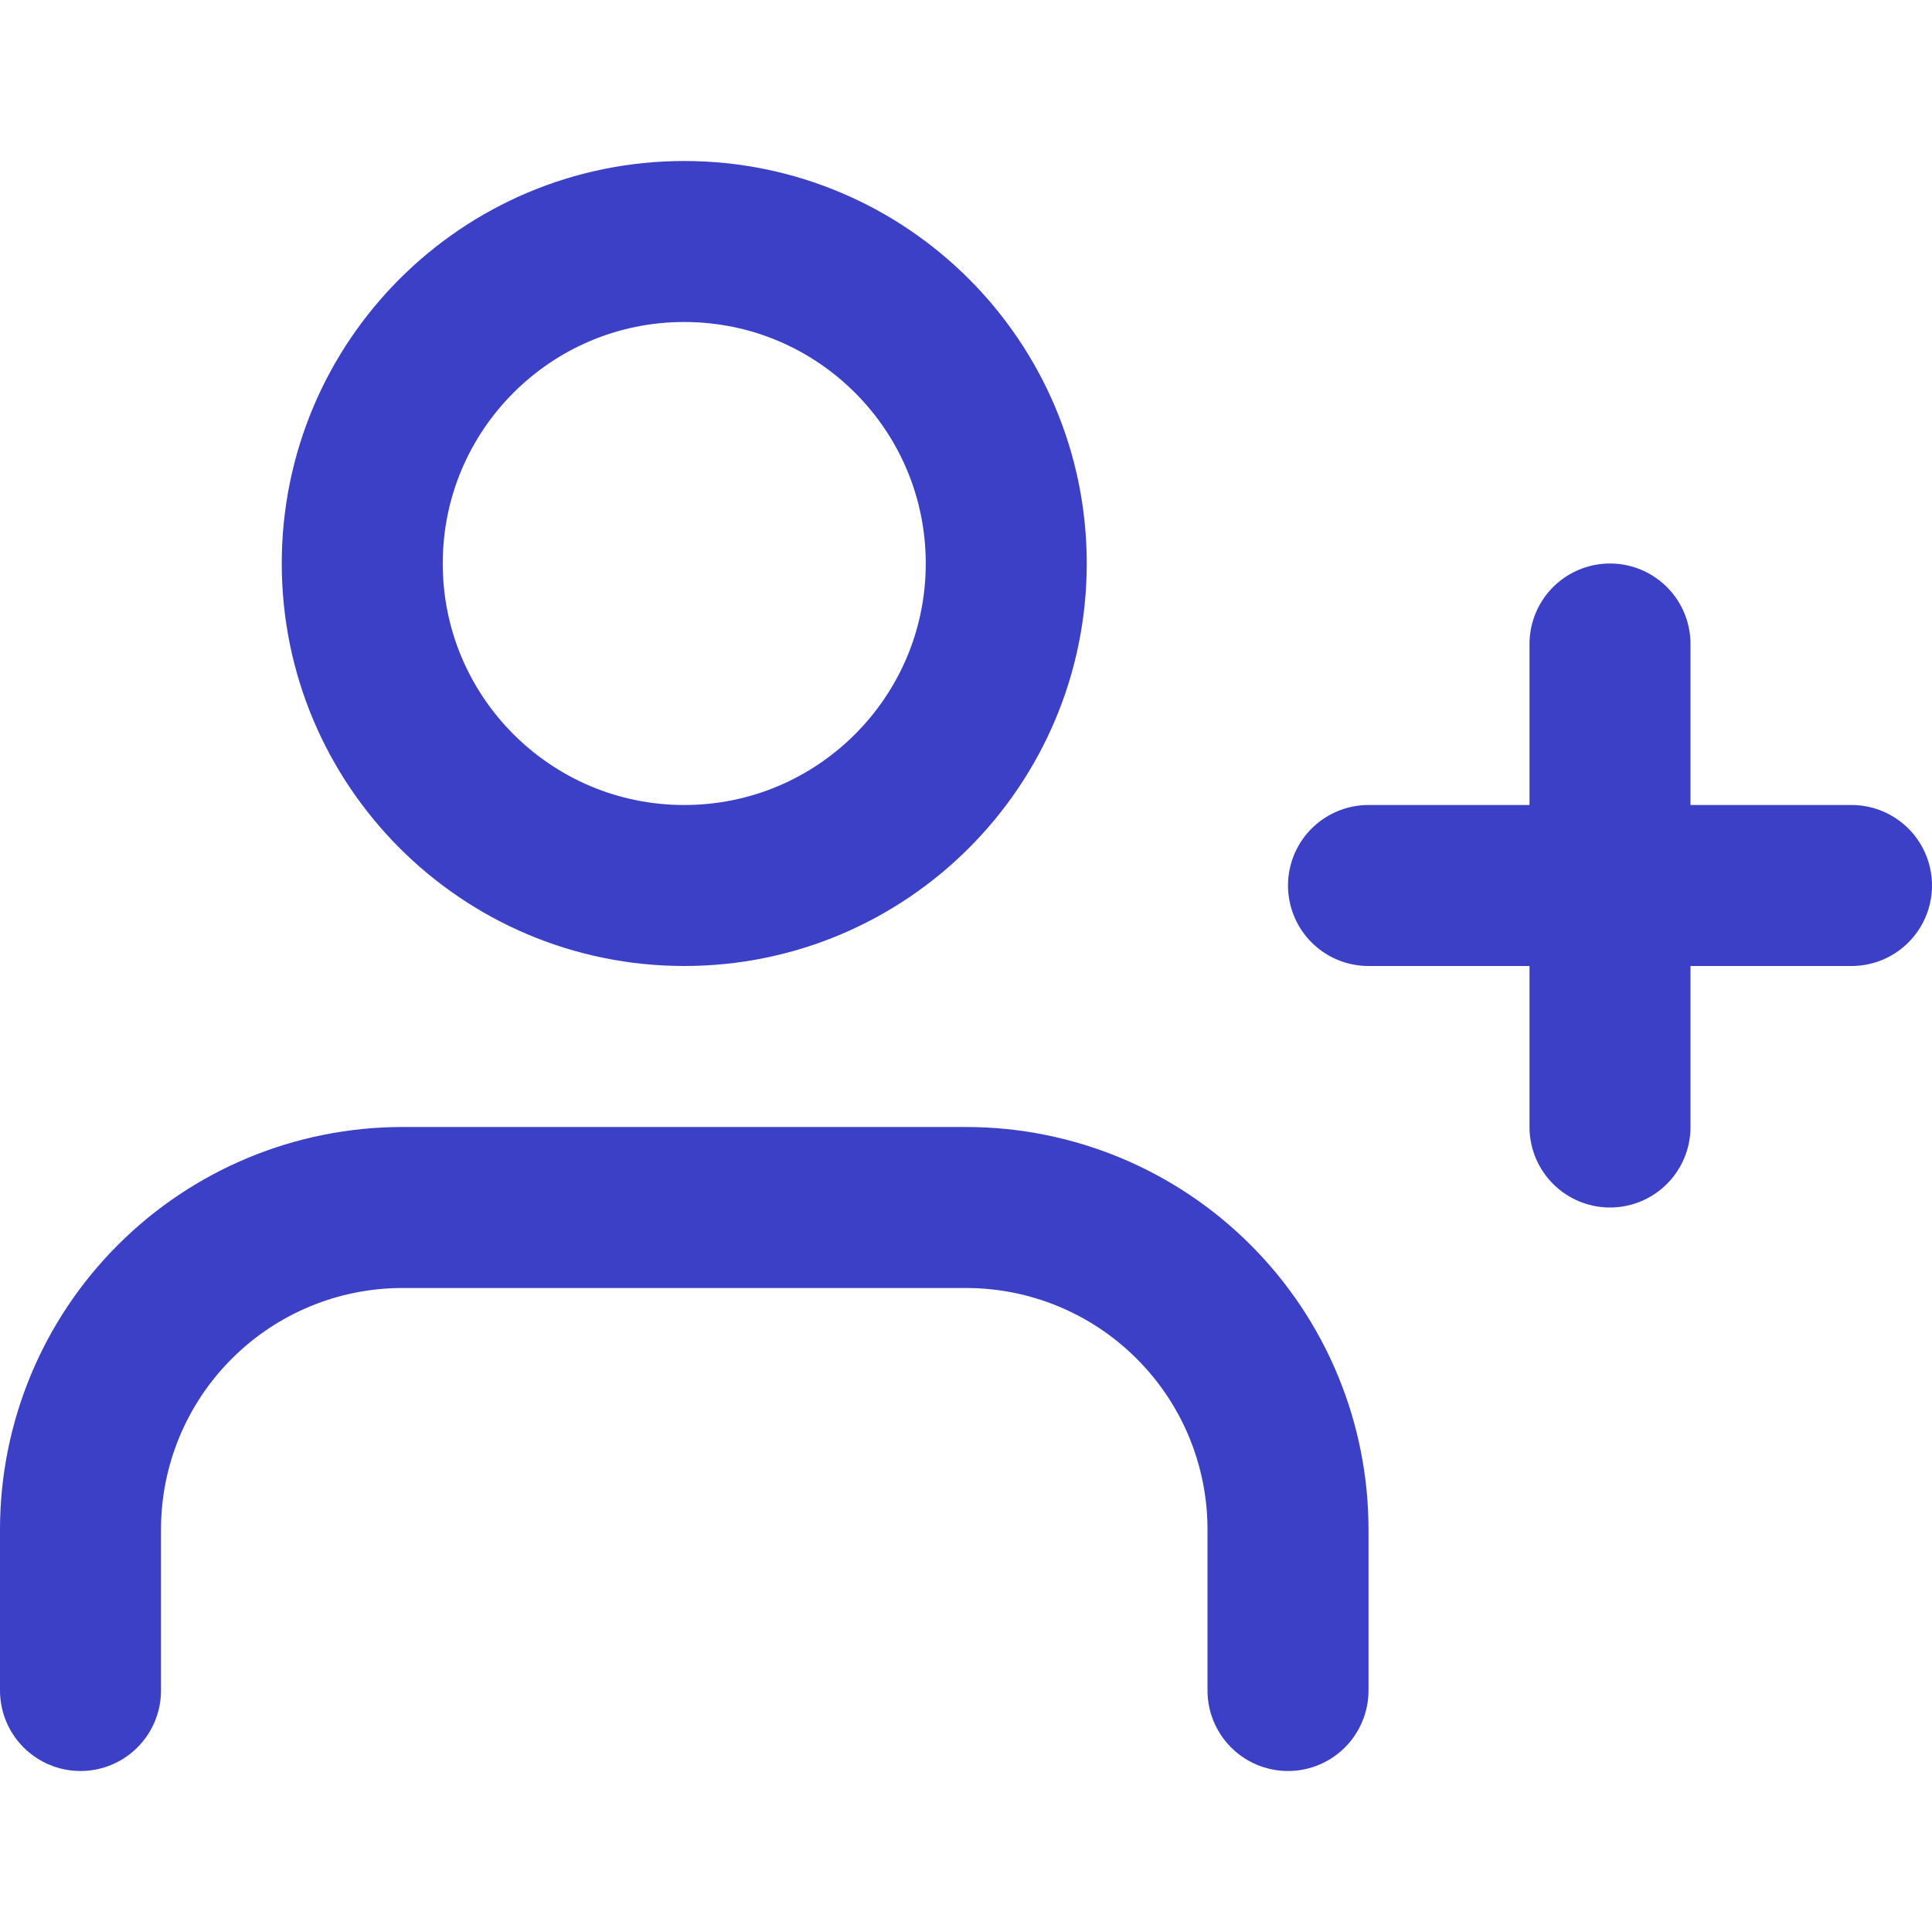
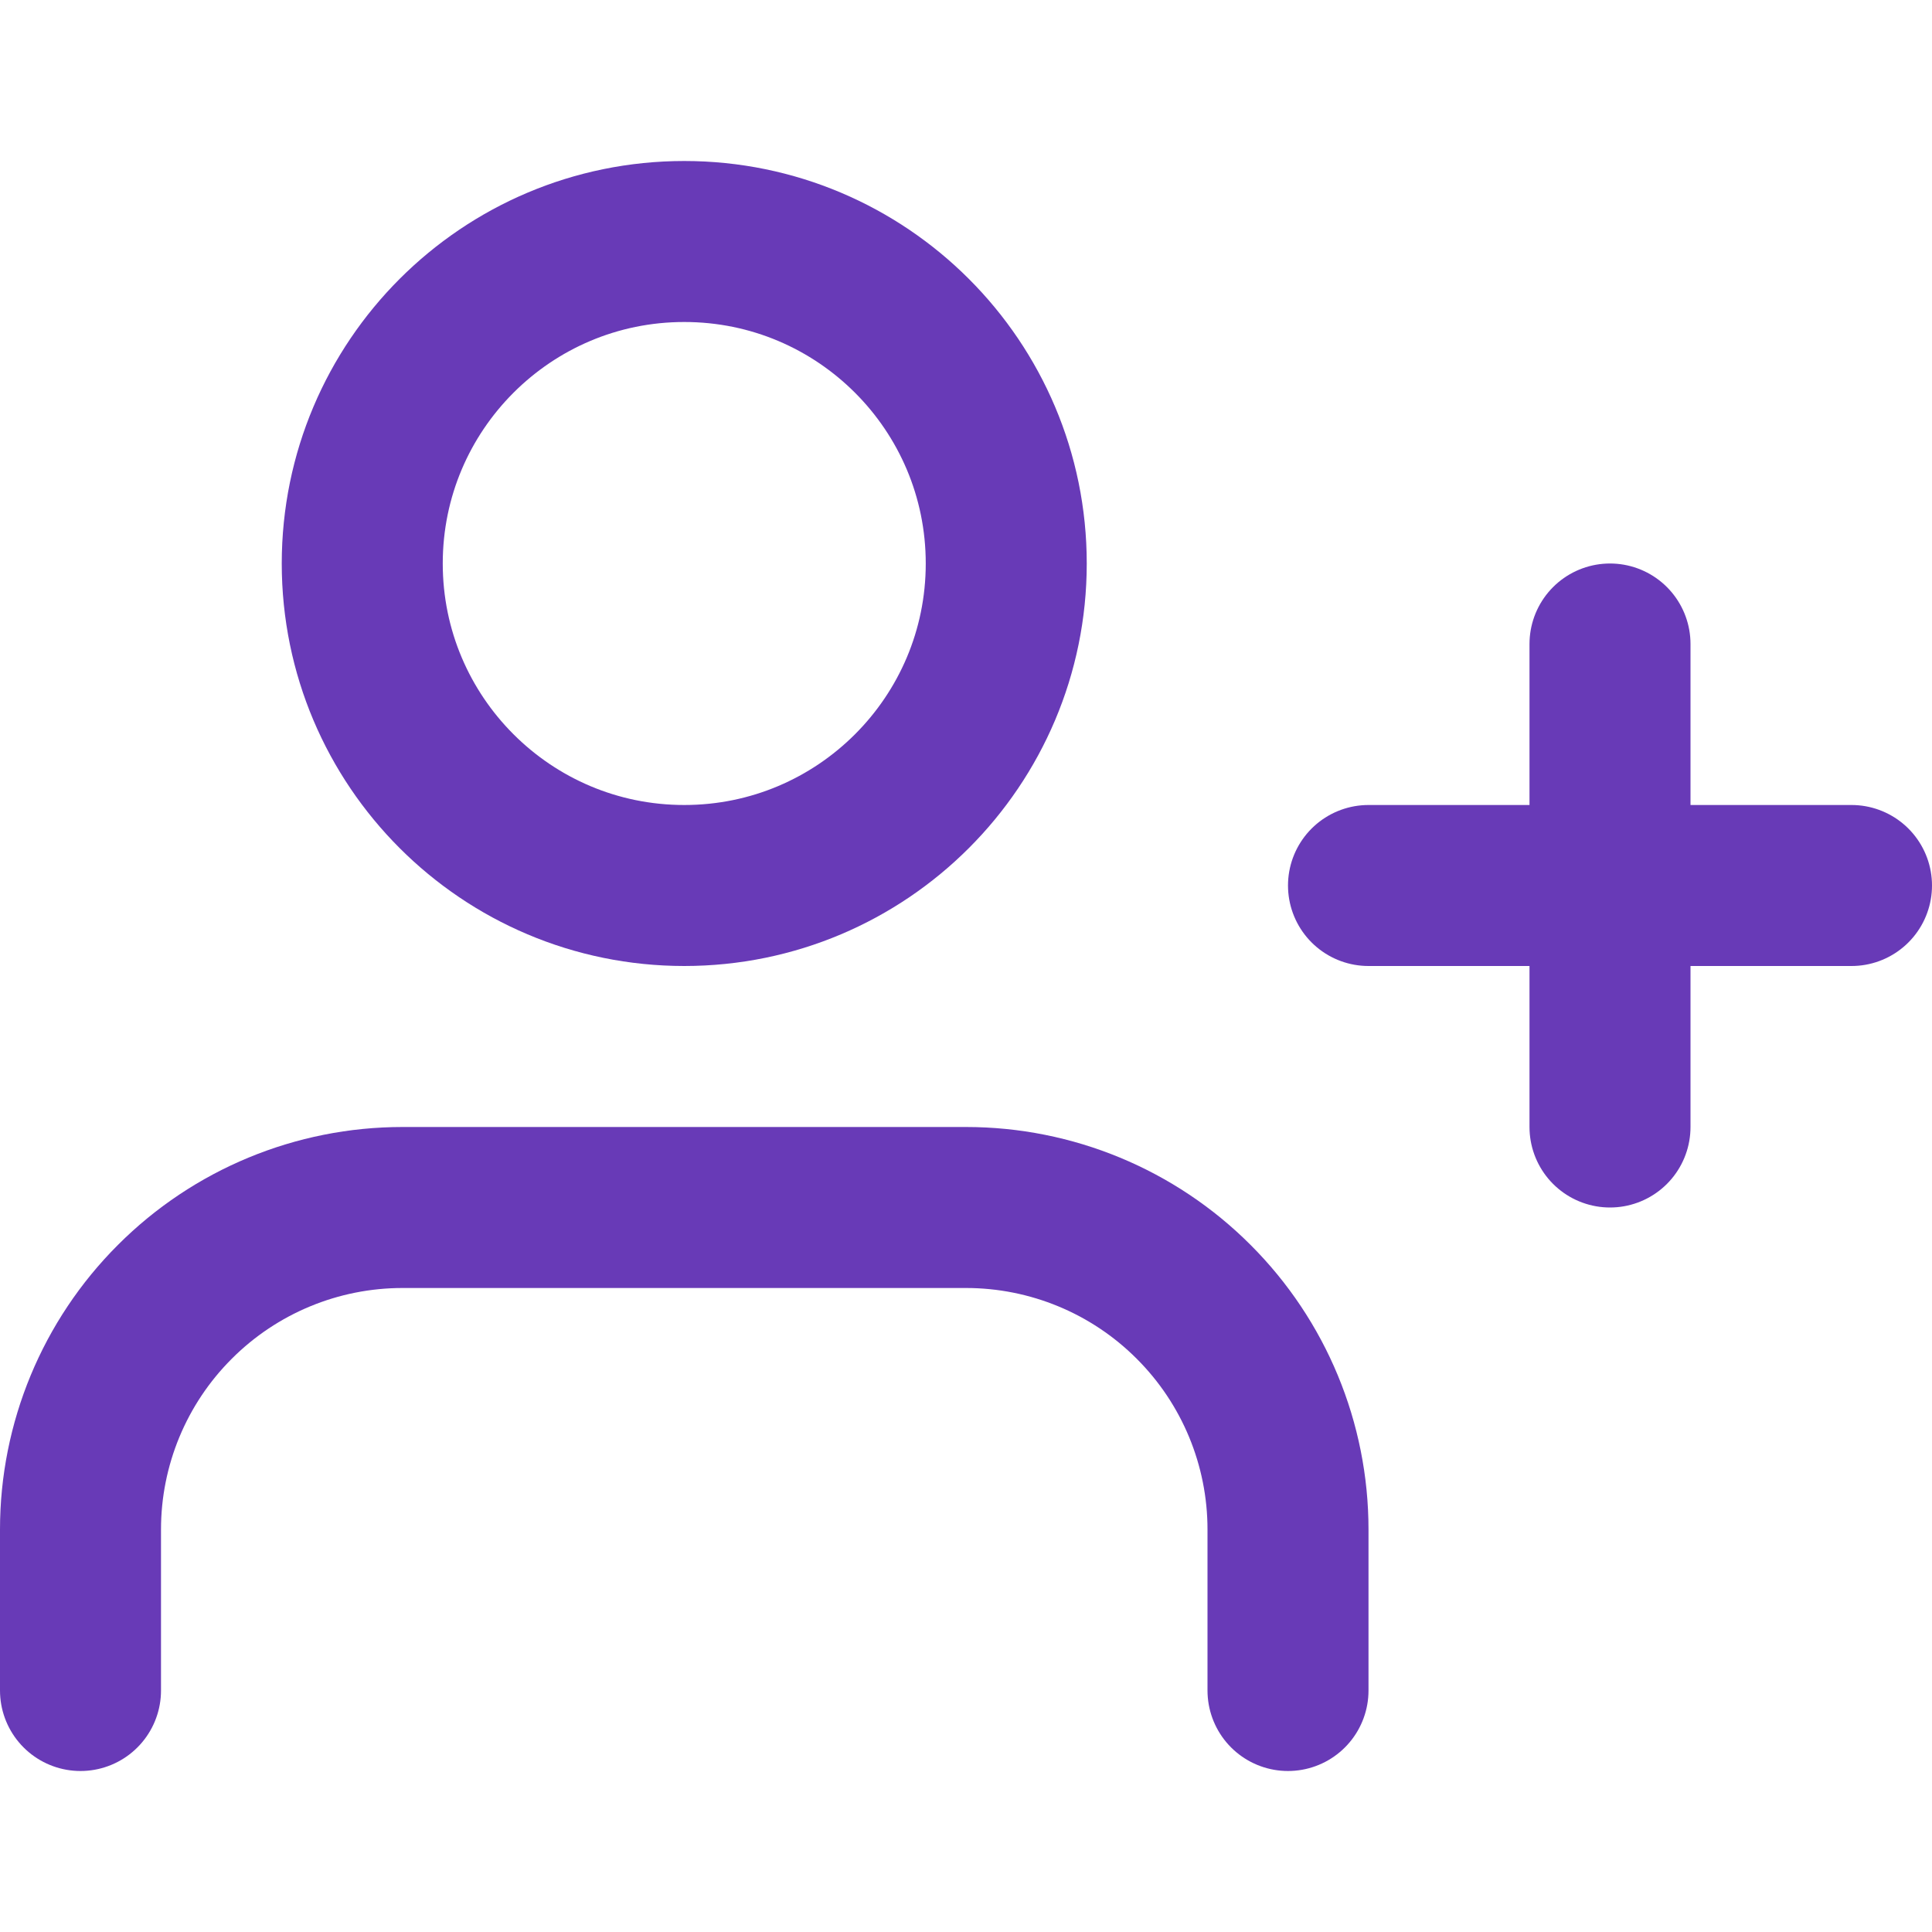
<svg xmlns="http://www.w3.org/2000/svg" width="24" height="24" viewBox="0 0 24 24" fill="none">
-   <path d="M16 21V19C16 17.939 15.579 16.922 14.828 16.172C14.078 15.421 13.061 15 12 15H5C3.939 15 2.922 15.421 2.172 16.172C1.421 16.922 1 17.939 1 19V21" stroke="#3C40C6" stroke-width="2" stroke-linecap="round" stroke-linejoin="round" />
-   <path d="M8.5 11C10.709 11 12.5 9.209 12.5 7C12.5 4.791 10.709 3 8.5 3C6.291 3 4.5 4.791 4.5 7C4.5 9.209 6.291 11 8.5 11Z" stroke="#3C40C6" stroke-width="2" stroke-linecap="round" stroke-linejoin="round" />
-   <path d="M20 8V14" stroke="#3C40C6" stroke-width="2" stroke-linecap="round" stroke-linejoin="round" />
-   <path d="M23 11H17" stroke="#3C40C6" stroke-width="2" stroke-linecap="round" stroke-linejoin="round" />
+   <path d="M16 21V19C16 17.939 15.579 16.922 14.828 16.172C14.078 15.421 13.061 15 12 15H5C3.939 15 2.922 15.421 2.172 16.172C1.421 16.922 1 17.939 1 19V21" stroke="#683AB7" stroke-width="2" stroke-linecap="round" stroke-linejoin="round" />
+   <path d="M8.5 11C10.709 11 12.5 9.209 12.5 7C12.5 4.791 10.709 3 8.5 3C6.291 3 4.5 4.791 4.5 7C4.5 9.209 6.291 11 8.5 11Z" stroke="#683AB7" stroke-width="2" stroke-linecap="round" stroke-linejoin="round" />
+   <path d="M20 8V14" stroke="#683AB7" stroke-width="2" stroke-linecap="round" stroke-linejoin="round" />
+   <path d="M23 11H17" stroke="#683AB7" stroke-width="2" stroke-linecap="round" stroke-linejoin="round" />
</svg>
